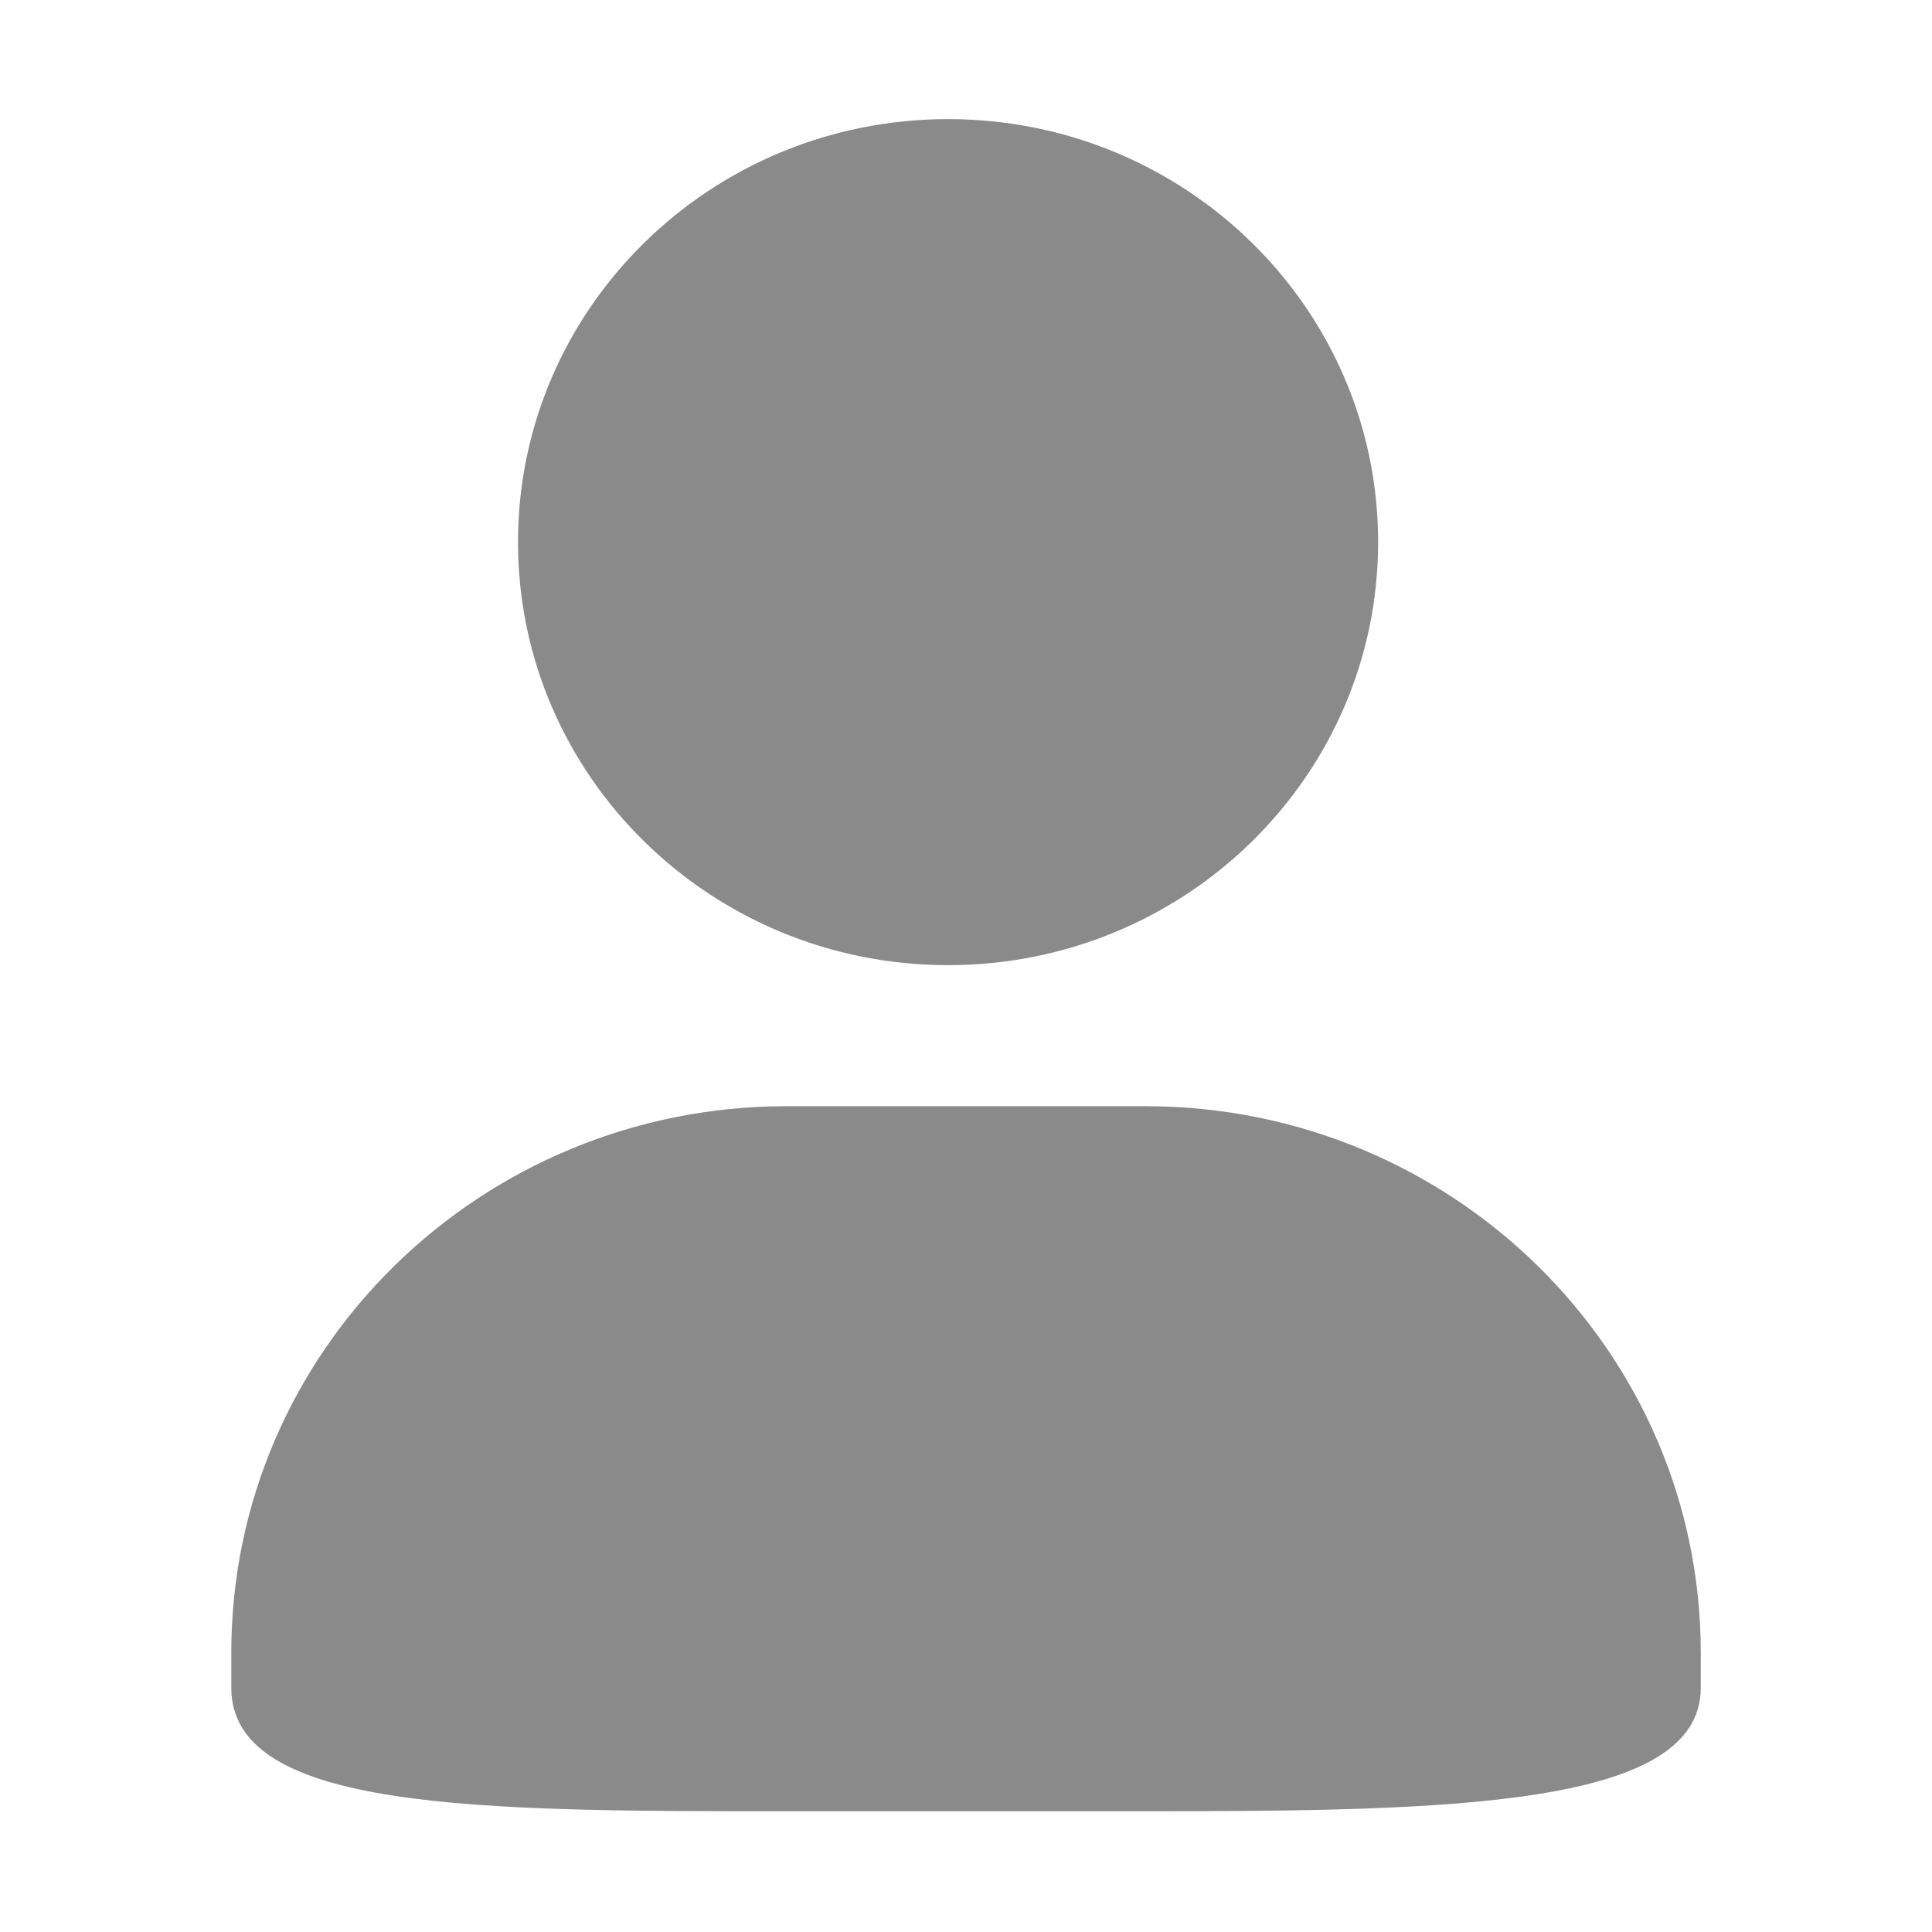
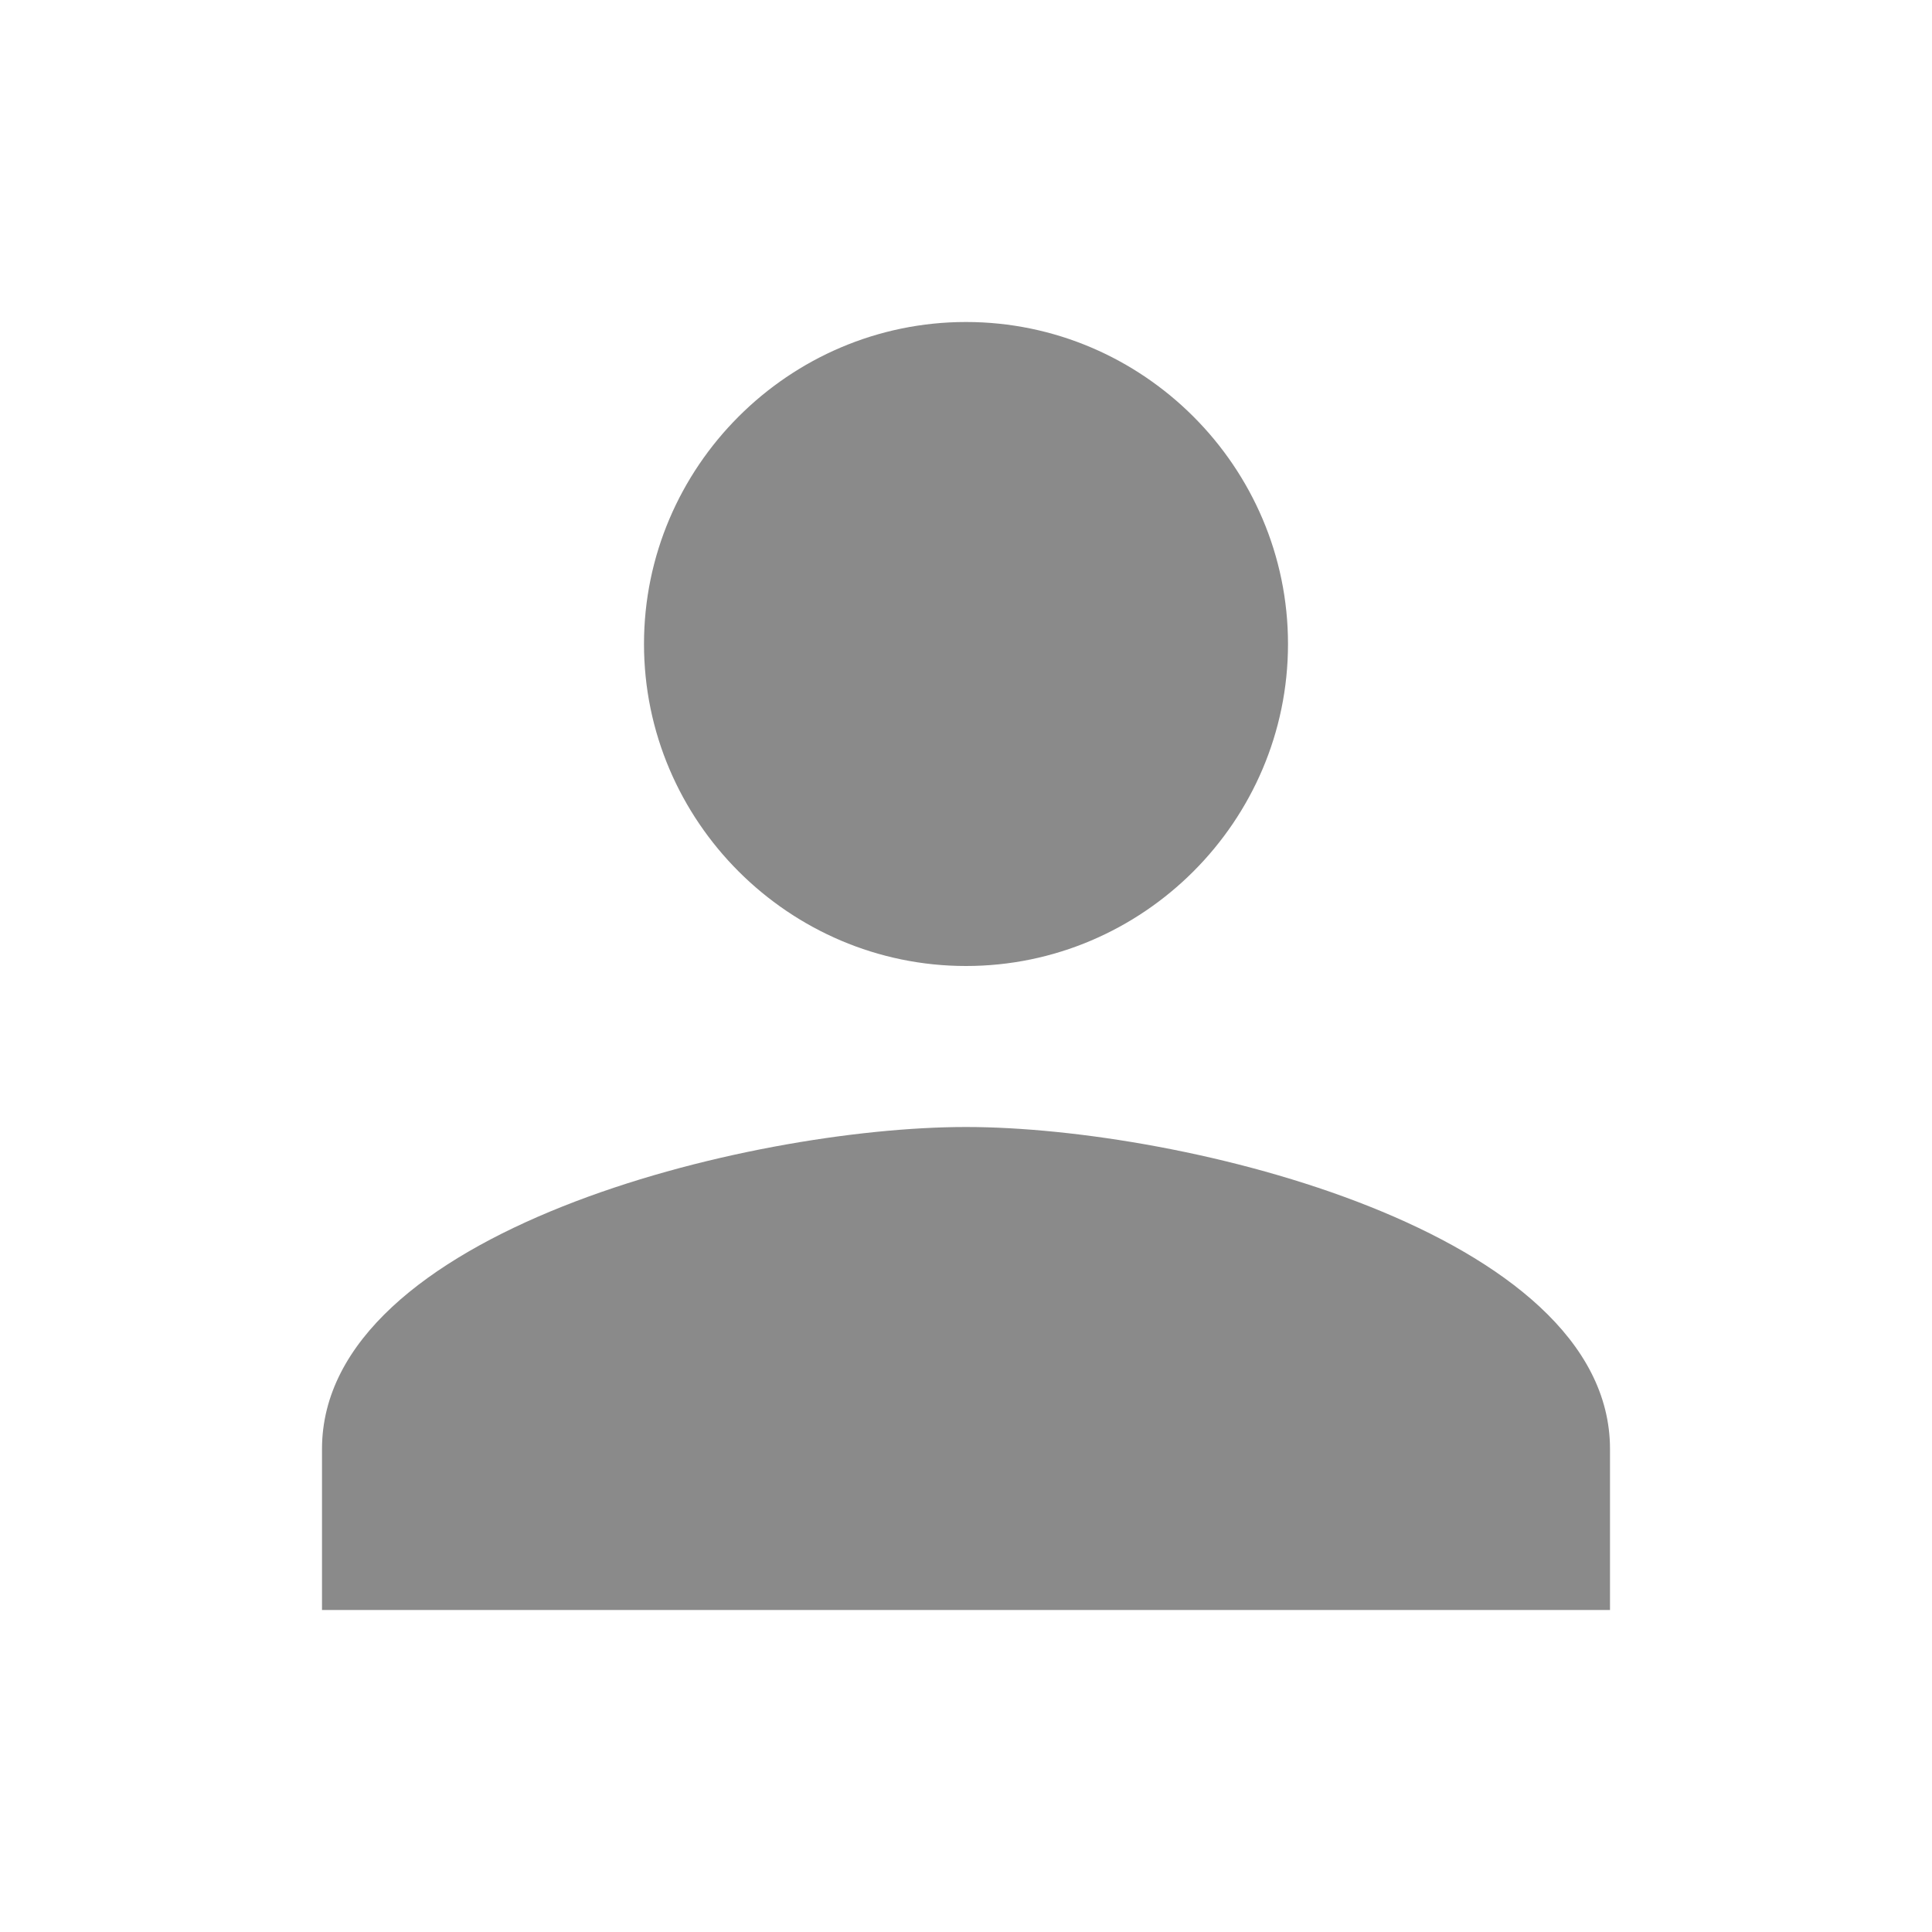
- <svg xmlns="http://www.w3.org/2000/svg" t="1608634705272" class="icon" viewBox="0 0 1024 1024" version="1.1" p-id="1172" width="200" height="200">
-   <path d="M502.496 63.136c125.888 0 227.936 100.384 227.936 224.192 0 123.84-102.048 224.224-227.936 224.224-125.888 0-227.936-100.384-227.936-224.224C274.56 163.488 376.64 63.136 502.496 63.136L502.496 63.136zM502.496 63.136c125.888 0 227.936 100.384 227.936 224.192 0 123.84-102.048 224.224-227.936 224.224-125.888 0-227.936-100.384-227.936-224.224C274.56 163.488 376.64 63.136 502.496 63.136L502.496 63.136zM417.024 586.304l189.984 0c162.624 0 294.432 129.632 294.432 289.6l0 18.656c0 63.04-131.84 65.44-294.432 65.44l-189.984 0c-162.624 0-294.432-0.096-294.432-65.44l0-18.656C122.592 715.936 254.4 586.304 417.024 586.304L417.024 586.304zM417.024 586.304" p-id="1173" fill="#8a8a8a" />
+ <svg xmlns="http://www.w3.org/2000/svg" t="1608721792475" class="icon" viewBox="0 0 1024 1024" version="1.1" p-id="5661" width="200" height="200">
+   <path d="M512 512c93.867 0 170.667-76.8 170.667-170.667s-76.8-170.667-170.667-170.667-170.667 76.8-170.667 170.667 76.8 170.667 170.667 170.667z m0 85.333c-115.2 0-341.333 55.467-341.333 170.667v85.333h682.667v-85.333c0-115.2-226.133-170.667-341.333-170.667z" p-id="5662" fill="#8a8a8a" />
</svg>
